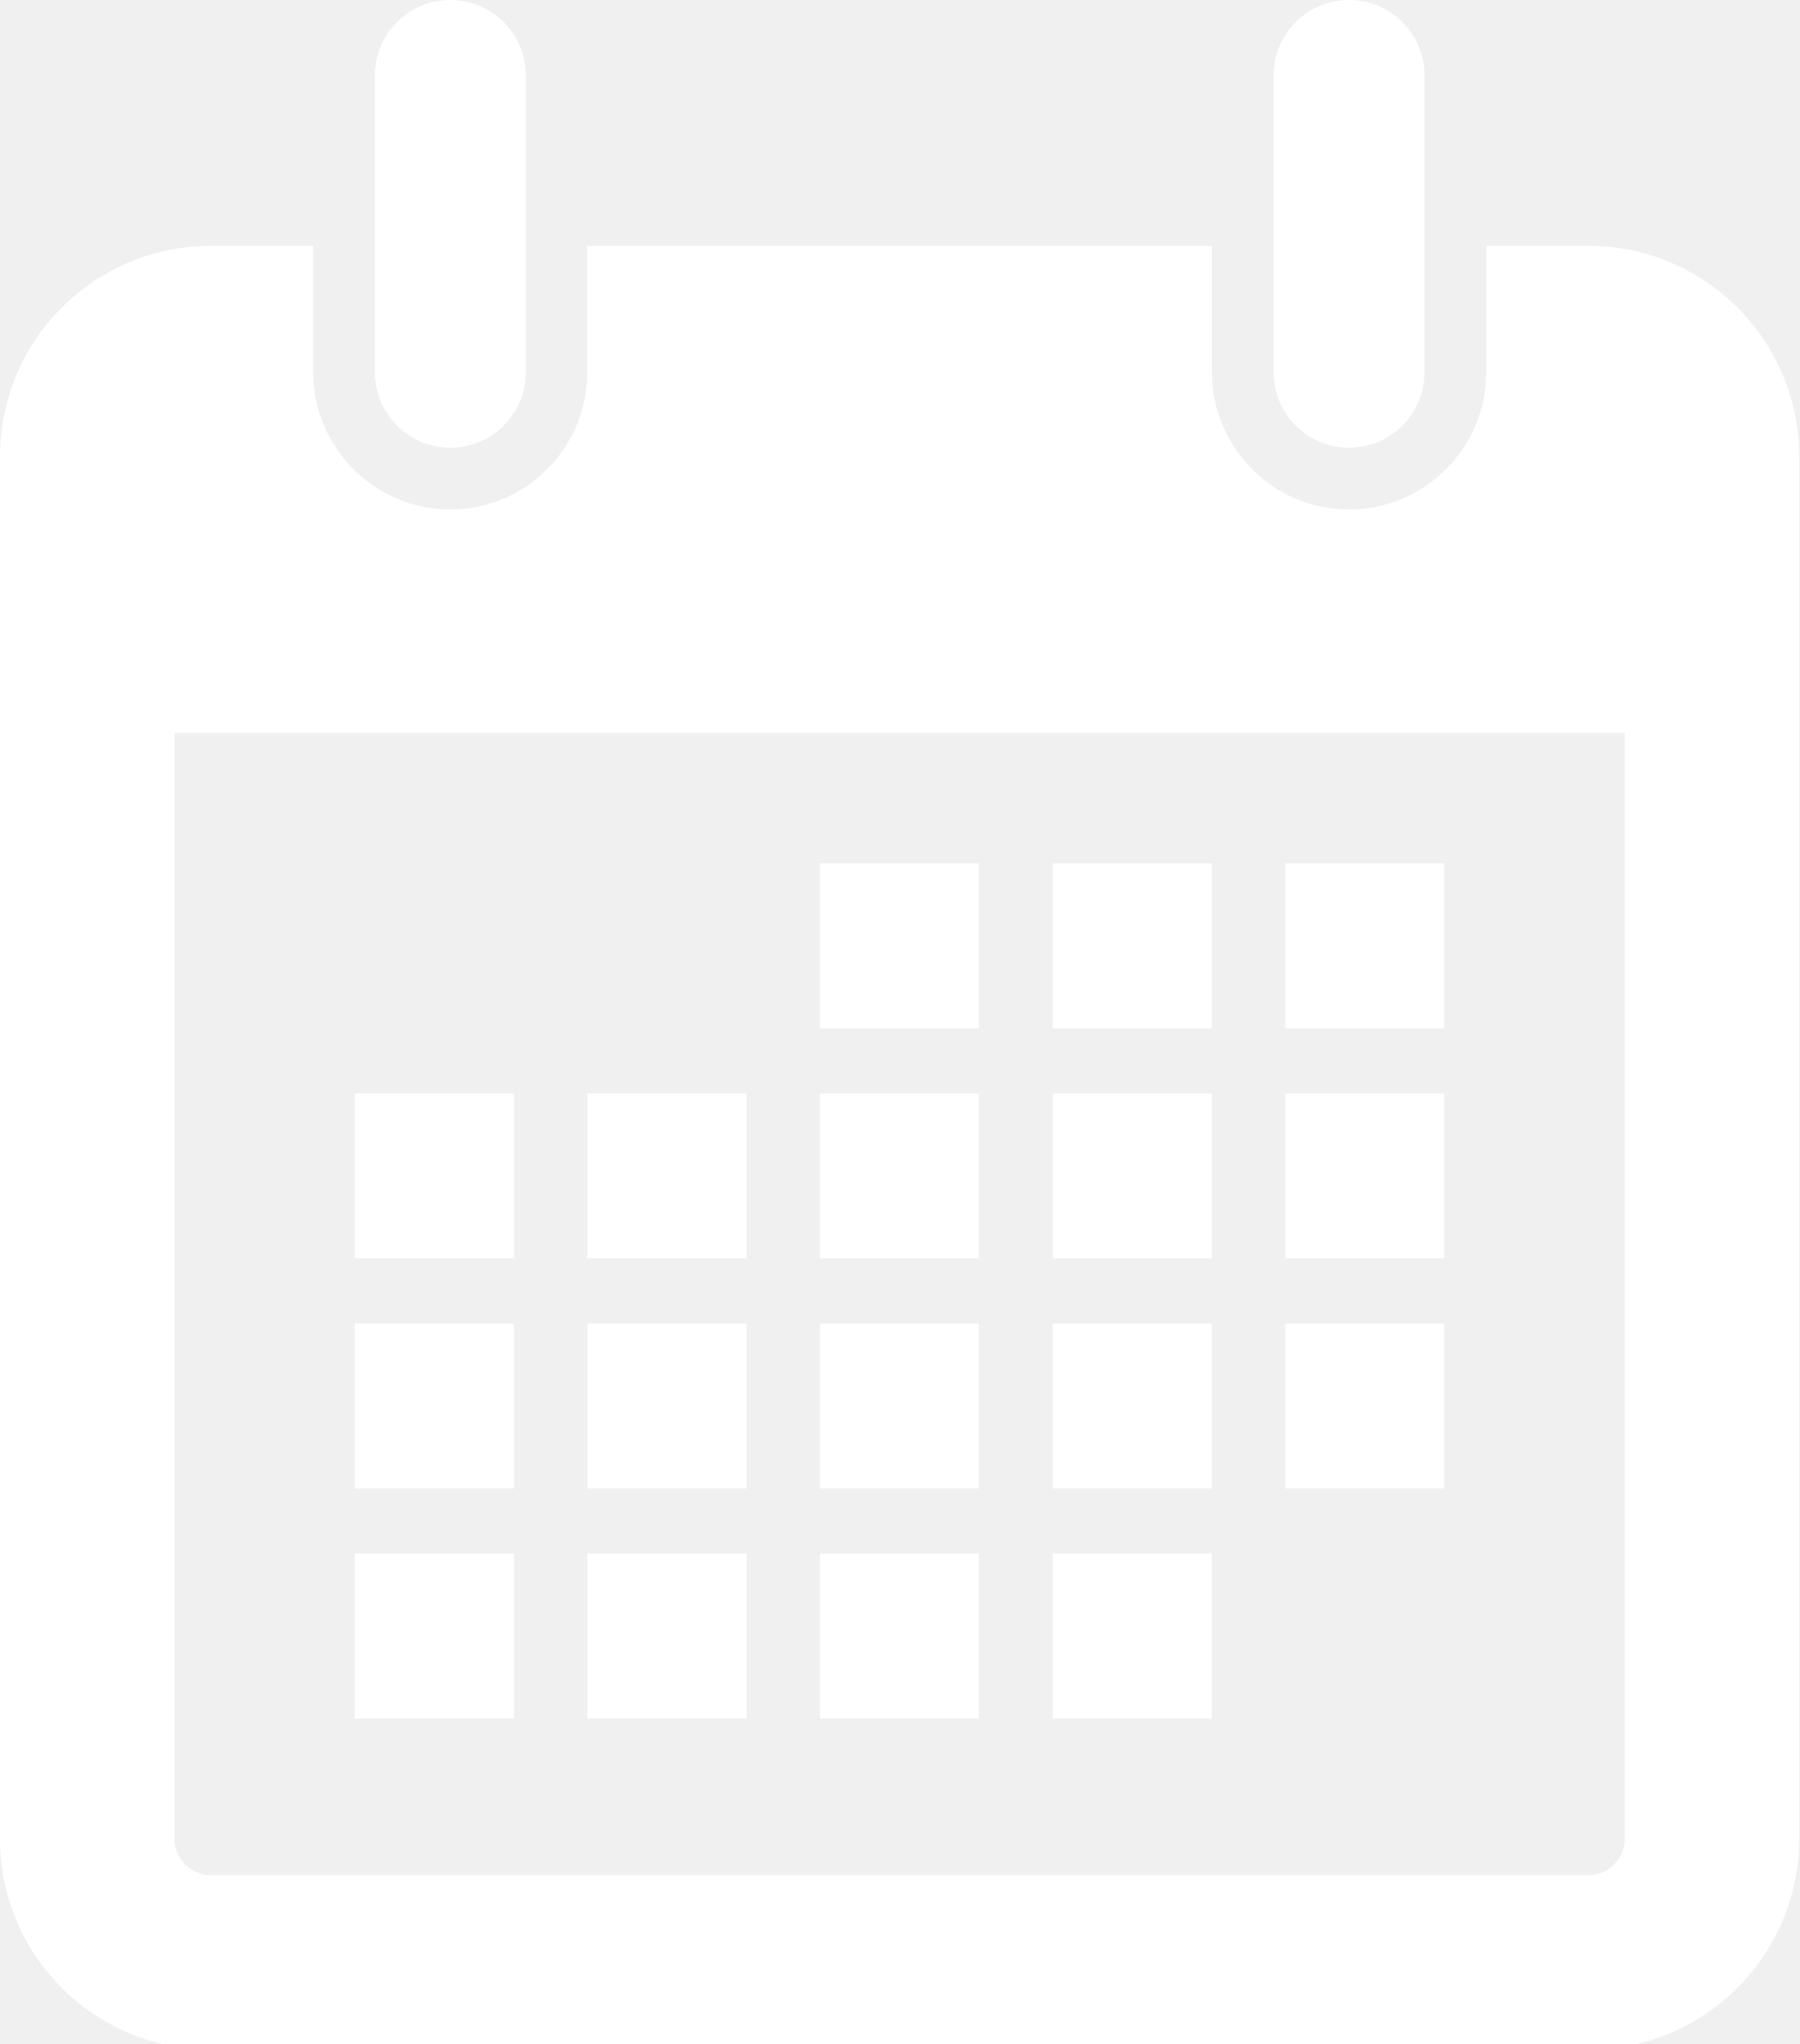
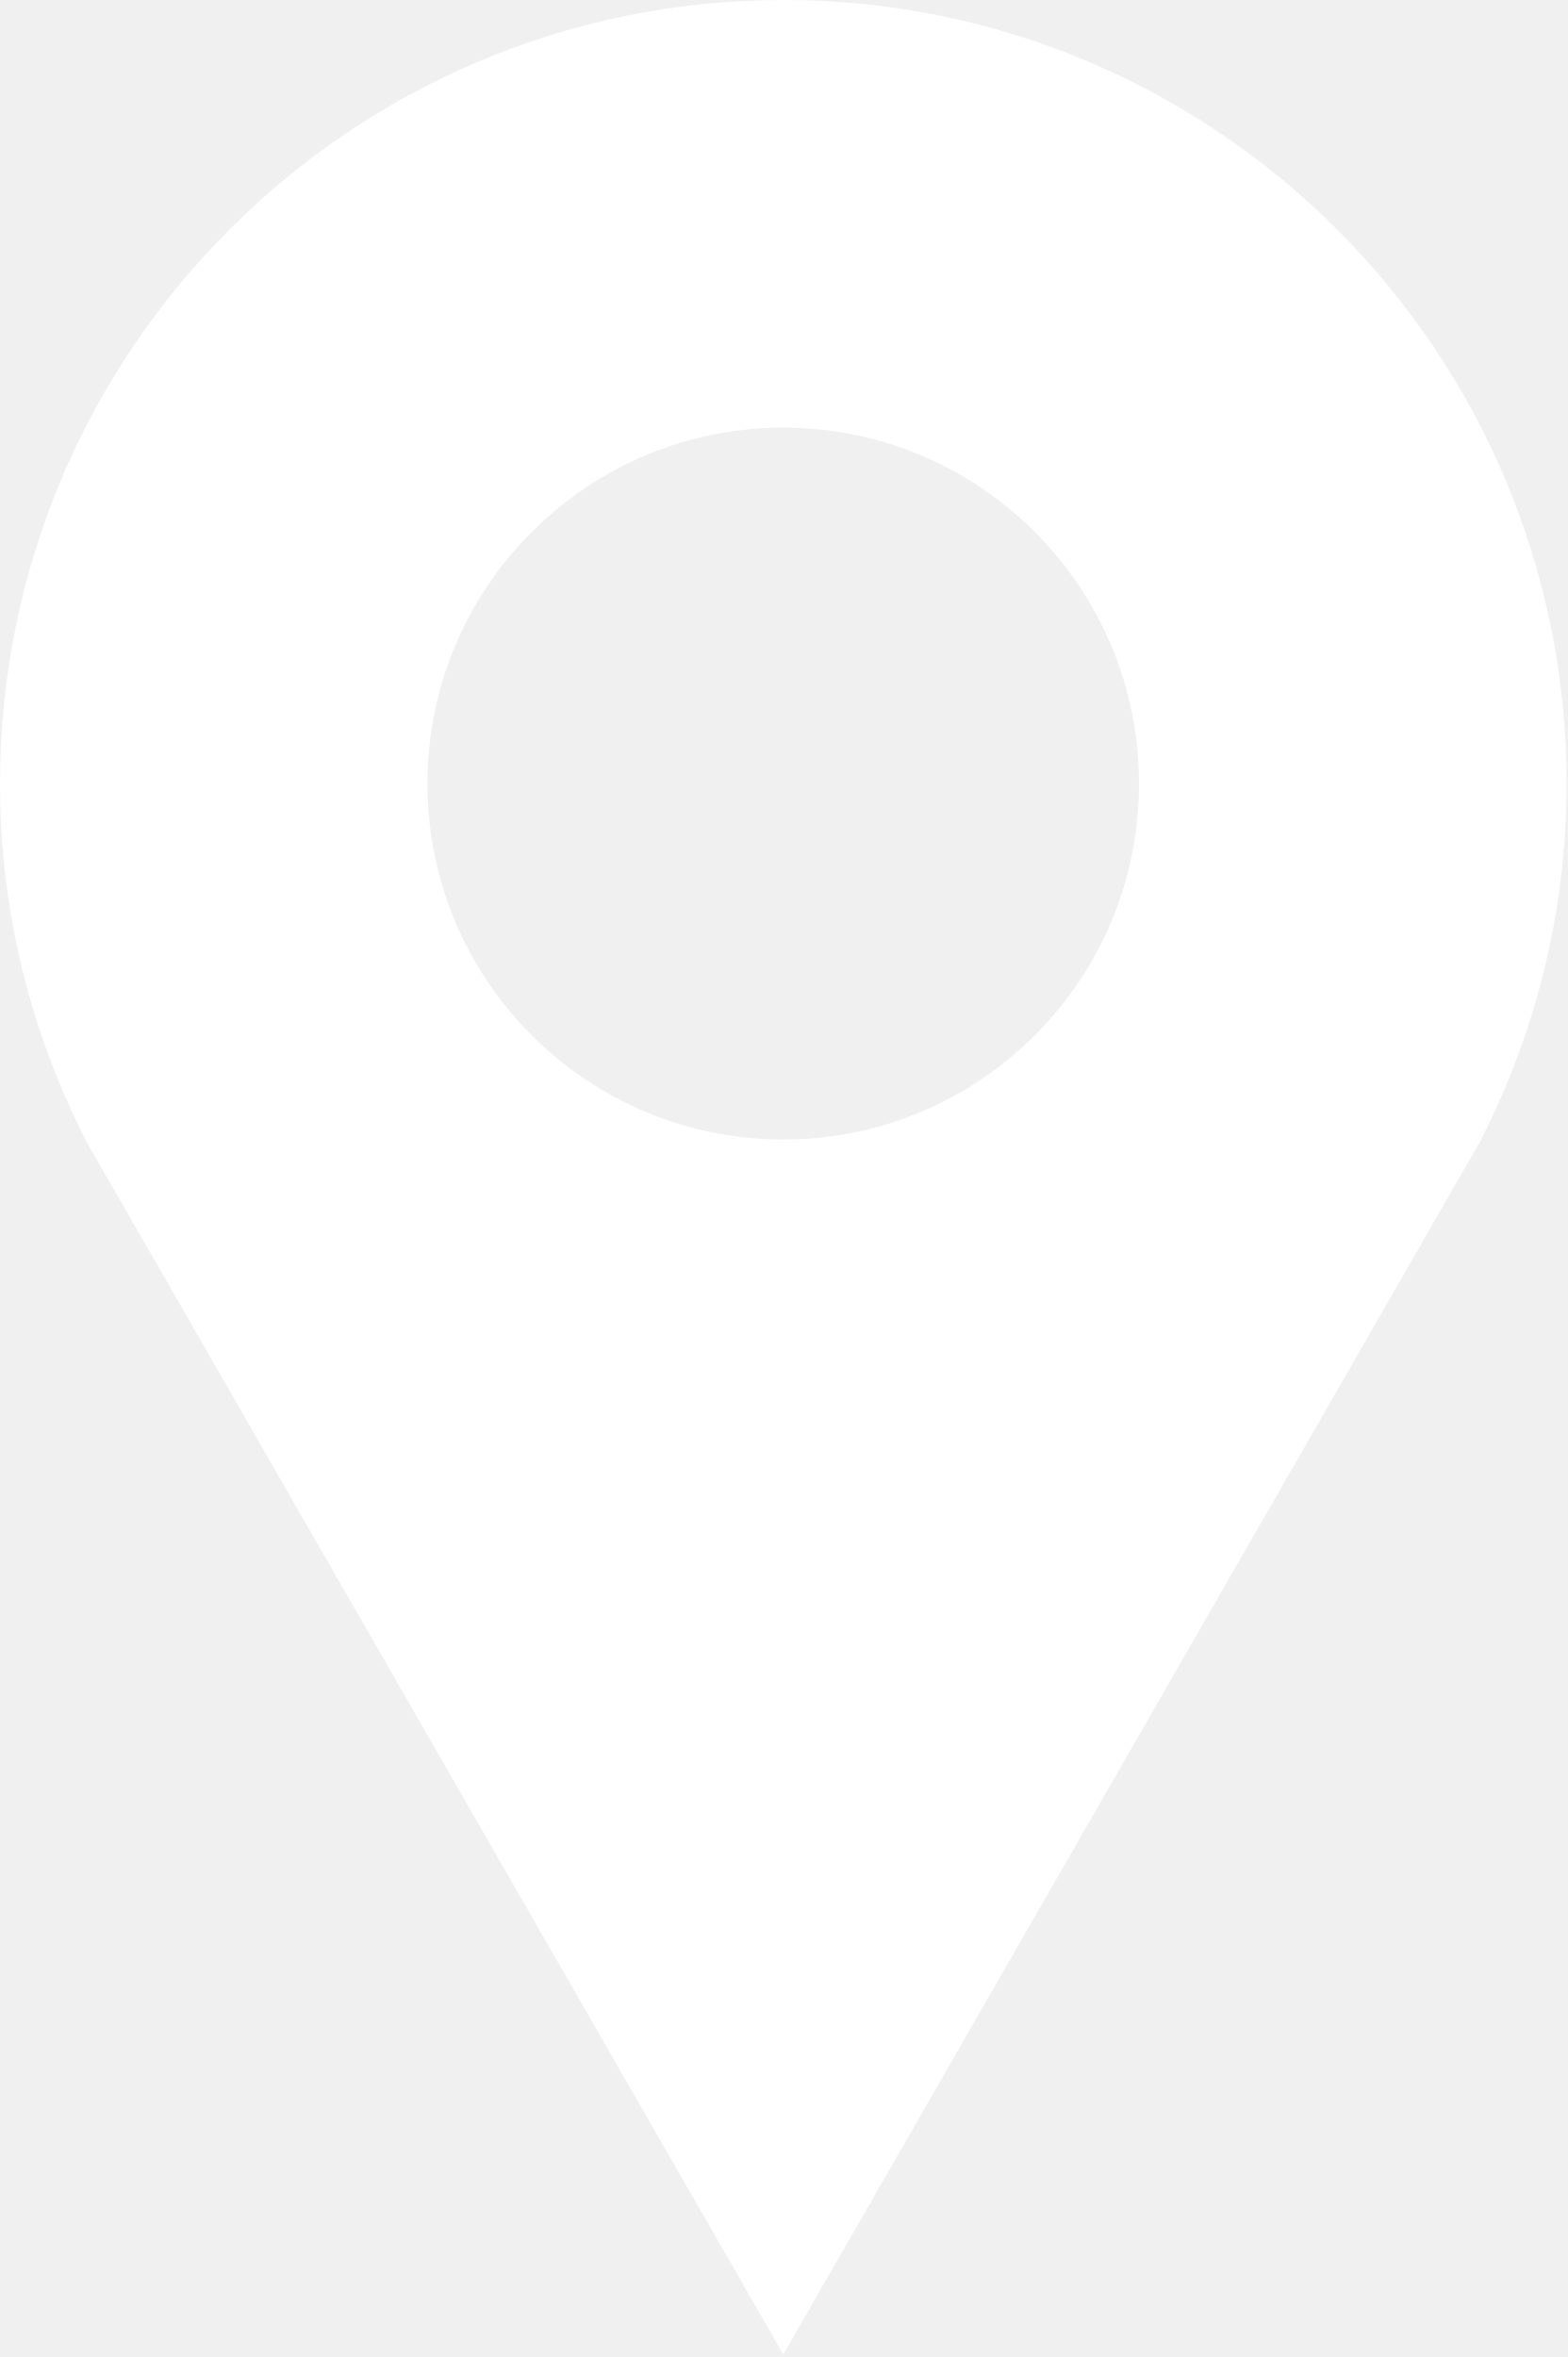
- <svg xmlns="http://www.w3.org/2000/svg" version="1.1" id="Layer_1" x="0px" y="0px" width="17.6px" height="20px" viewBox="0 0 17.6 20" enable-background="new 0 0 17.6 20" xml:space="preserve">
-   <path fill="#FFFFFF" d="M13.935,0.737C13.935,0.33,13.604,0,13.195,0c-0.405,0-0.736,0.331-0.736,0.737v2.905  c0,0.409,0.331,0.739,0.736,0.739c0.409,0,0.739-0.33,0.739-0.739V0.737z" />
-   <path fill="#FFFFFF" d="M15.539,2.406h-1v1.236c0,0.74-0.602,1.343-1.344,1.343c-0.738,0-1.34-0.603-1.34-1.343V2.406h-6.11v1.236  c0,0.74-0.6,1.343-1.34,1.343c-0.739,0-1.341-0.603-1.341-1.343V2.406H2.061c-1.138,0-2.06,0.922-2.061,2.06v13.528  c0.001,1.138,0.922,2.06,2.061,2.061h13.478c1.138-0.001,2.059-0.923,2.061-2.061V4.466C17.598,3.327,16.677,2.406,15.539,2.406z   M15.894,17.994c0,0.194-0.16,0.354-0.354,0.354H2.061c-0.195,0-0.355-0.16-0.355-0.354V7.171h14.188V17.994z" />
-   <path fill="#FFFFFF" d="M5.143,0.737C5.143,0.33,4.812,0,4.405,0C3.997,0,3.668,0.331,3.668,0.737v2.905  c0,0.409,0.329,0.739,0.737,0.739c0.407,0,0.738-0.33,0.738-0.739V0.737z" />
-   <g>
-     <g>
-       <rect x="12.572" y="8.448" fill="#FFFFFF" width="1.556" height="1.615" />
-     </g>
-     <g>
-       <rect x="10.298" y="8.448" fill="#FFFFFF" width="1.555" height="1.615" />
-     </g>
-     <g>
-       <rect x="8.021" y="8.448" fill="#FFFFFF" width="1.554" height="1.615" />
-     </g>
-     <g>
-       <rect x="12.572" y="10.699" fill="#FFFFFF" width="1.556" height="1.614" />
-     </g>
-     <g>
-       <rect x="10.298" y="10.699" fill="#FFFFFF" width="1.555" height="1.614" />
-     </g>
-     <g>
-       <rect x="8.021" y="10.699" fill="#FFFFFF" width="1.554" height="1.614" />
-     </g>
-     <g>
-       <rect x="5.746" y="10.699" fill="#FFFFFF" width="1.556" height="1.614" />
-     </g>
-     <g>
-       <rect x="3.47" y="10.699" fill="#FFFFFF" width="1.557" height="1.614" />
-     </g>
-     <g>
-       <rect x="12.572" y="12.95" fill="#FFFFFF" width="1.556" height="1.614" />
-     </g>
-     <g>
-       <rect x="10.298" y="12.95" fill="#FFFFFF" width="1.555" height="1.614" />
-     </g>
-     <g>
-       <rect x="8.021" y="12.95" fill="#FFFFFF" width="1.554" height="1.614" />
-     </g>
-     <g>
-       <rect x="5.746" y="12.95" fill="#FFFFFF" width="1.556" height="1.614" />
-     </g>
-     <g>
-       <rect x="3.47" y="12.95" fill="#FFFFFF" width="1.557" height="1.614" />
-     </g>
-     <g>
-       <rect x="10.298" y="15.201" fill="#FFFFFF" width="1.555" height="1.614" />
-     </g>
-     <g>
-       <rect x="8.021" y="15.201" fill="#FFFFFF" width="1.554" height="1.614" />
-     </g>
-     <g>
-       <rect x="5.746" y="15.201" fill="#FFFFFF" width="1.556" height="1.614" />
-     </g>
-     <g>
-       <rect x="3.47" y="15.201" fill="#FFFFFF" width="1.557" height="1.614" />
-     </g>
+ <svg xmlns="http://www.w3.org/2000/svg" version="1.1" id="Layer_1" x="0px" y="0px" width="13.301px" height="20px" viewBox="0 0 13.301 20" enable-background="new 0 0 13.301 20" xml:space="preserve">
+   <g id="Your_Icon_3_">
+     <path fill="#FFFFFF" d="M13.292,6.65c0-3.673-2.976-6.65-6.646-6.65S0,2.977,0,6.65c0,1.087,0.263,2.113,0.725,3.019H0.723   l5.923,10.309l5.922-10.309h-0.002C13.028,8.763,13.292,7.738,13.292,6.65z M3.627,6.65c0-1.668,1.352-3.021,3.019-3.021   c1.666,0,3.018,1.352,3.018,3.021c0,1.651-1.323,2.991-2.967,3.019H6.594C4.952,9.641,3.627,8.301,3.627,6.65z" />
  </g>
  <g>
</g>
  <g>
</g>
  <g>
</g>
  <g>
</g>
  <g>
</g>
  <g>
</g>
</svg>
